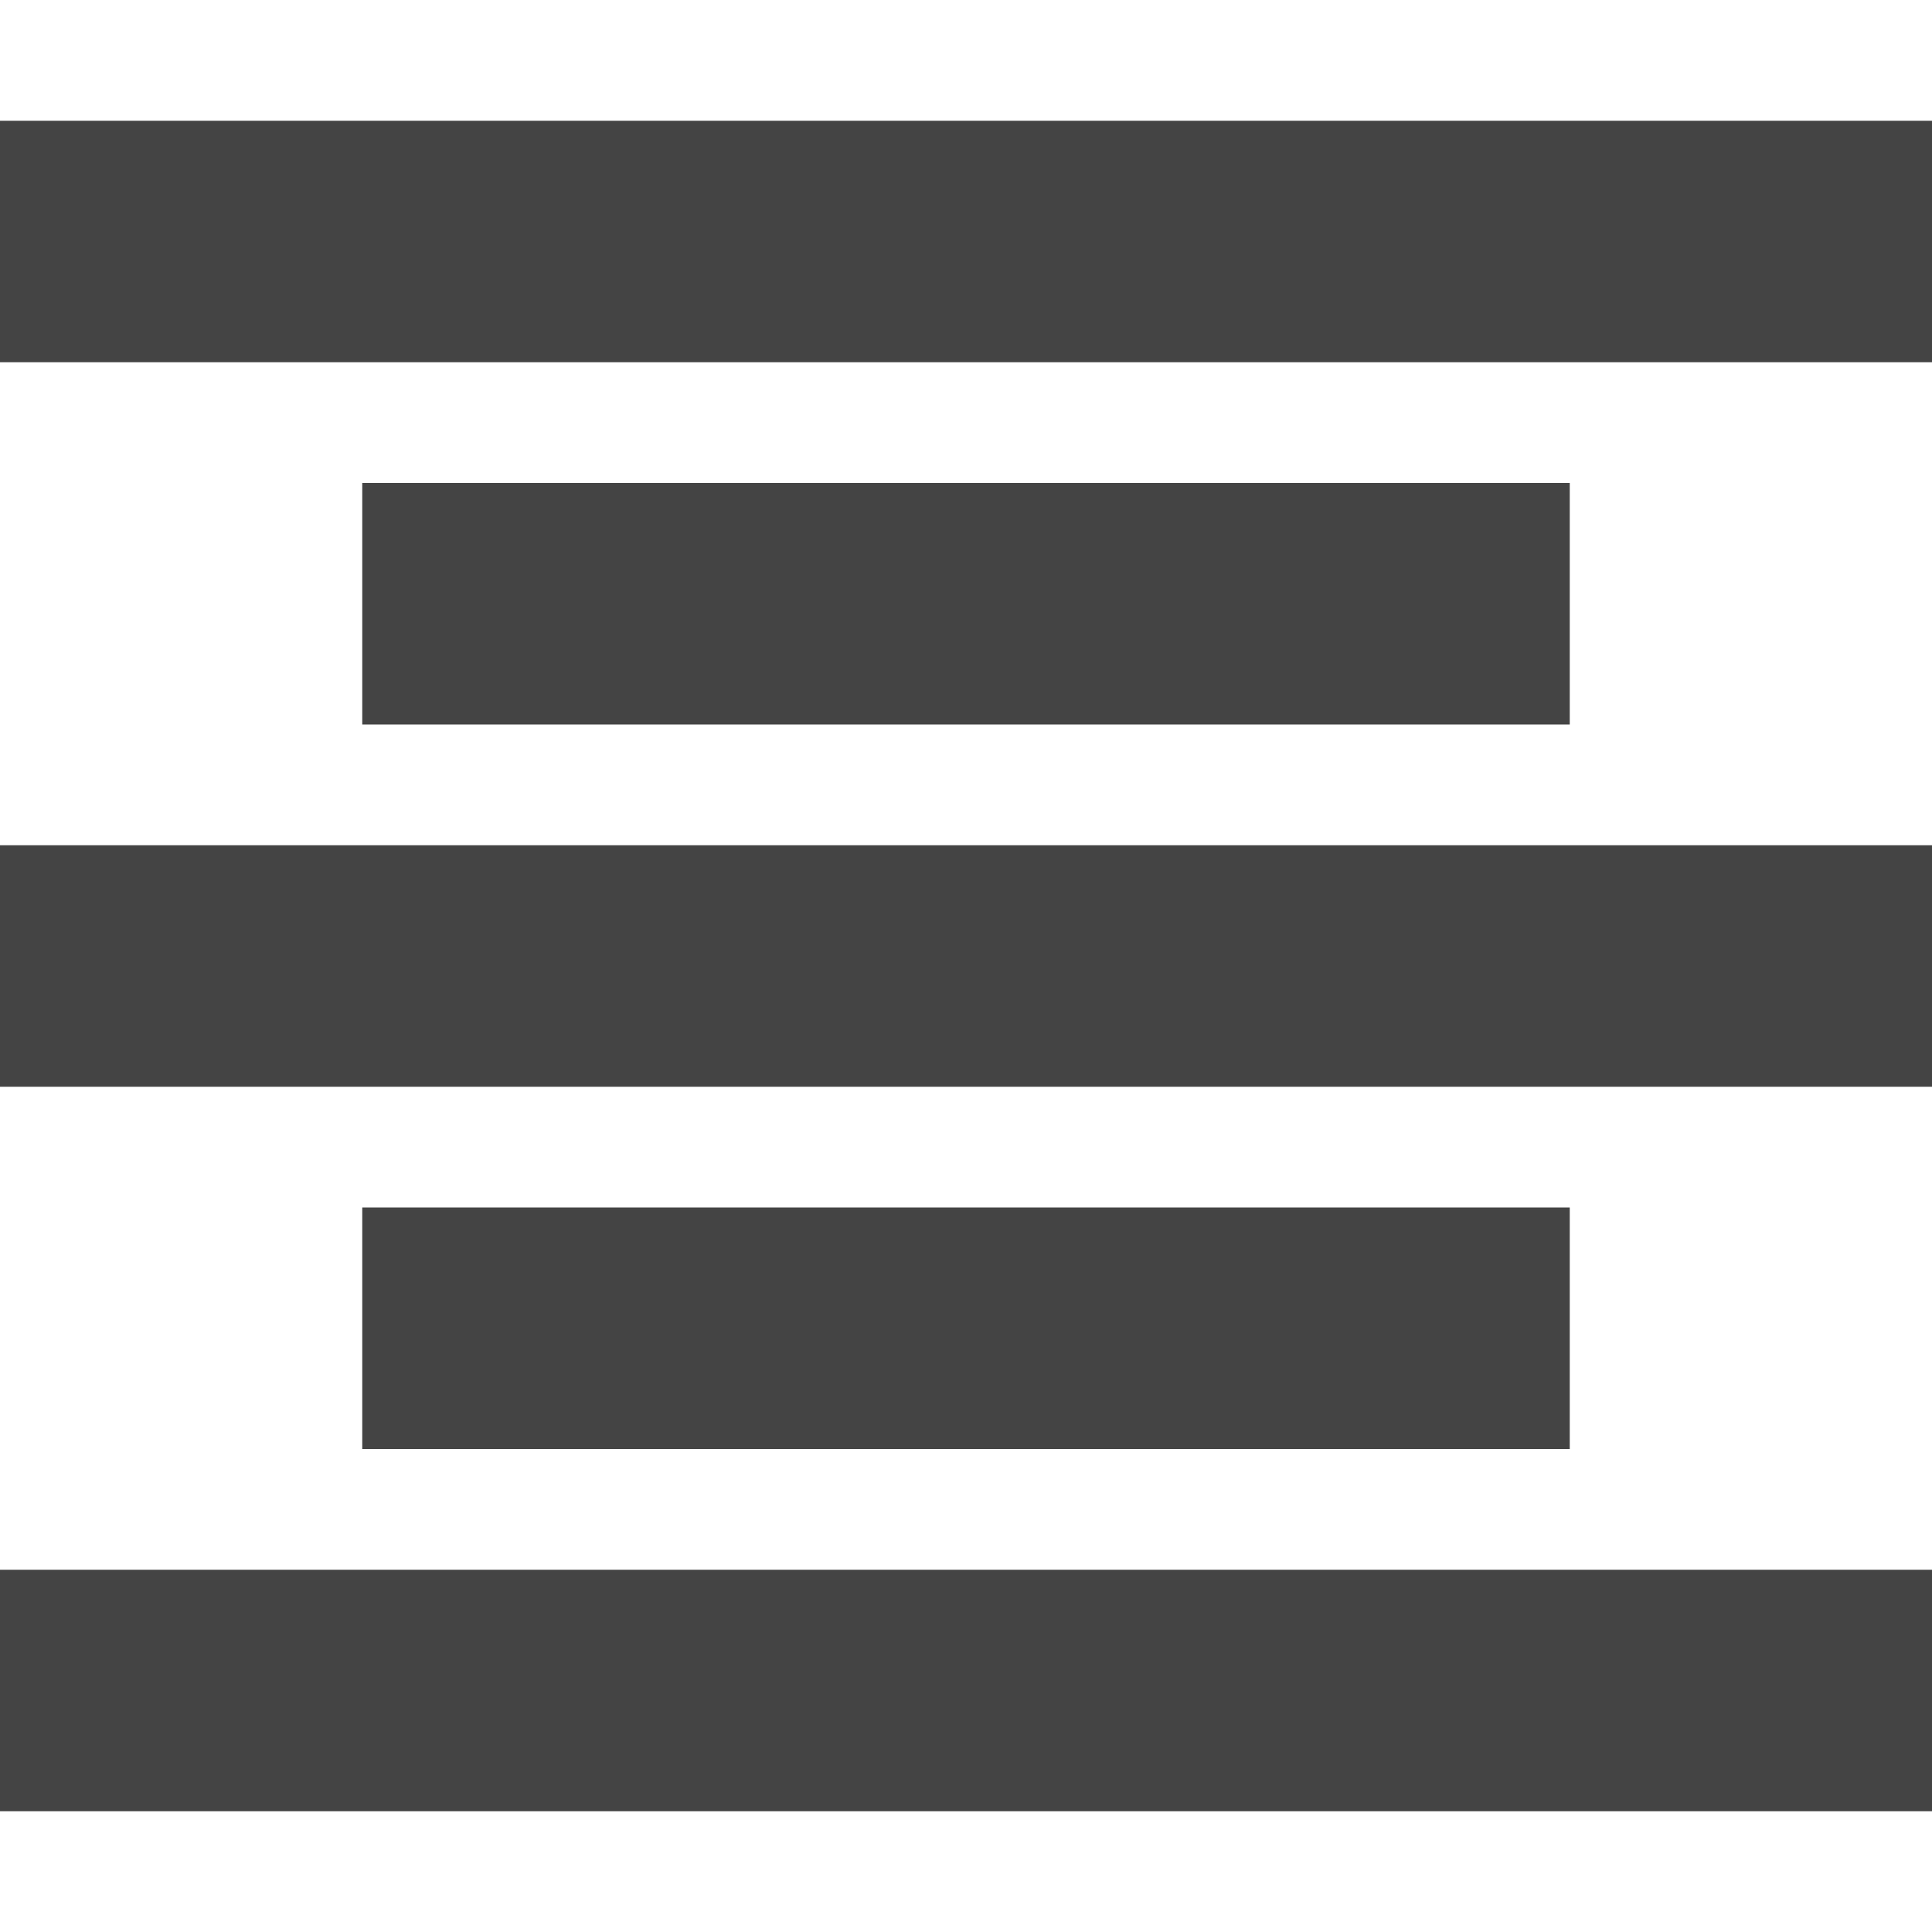
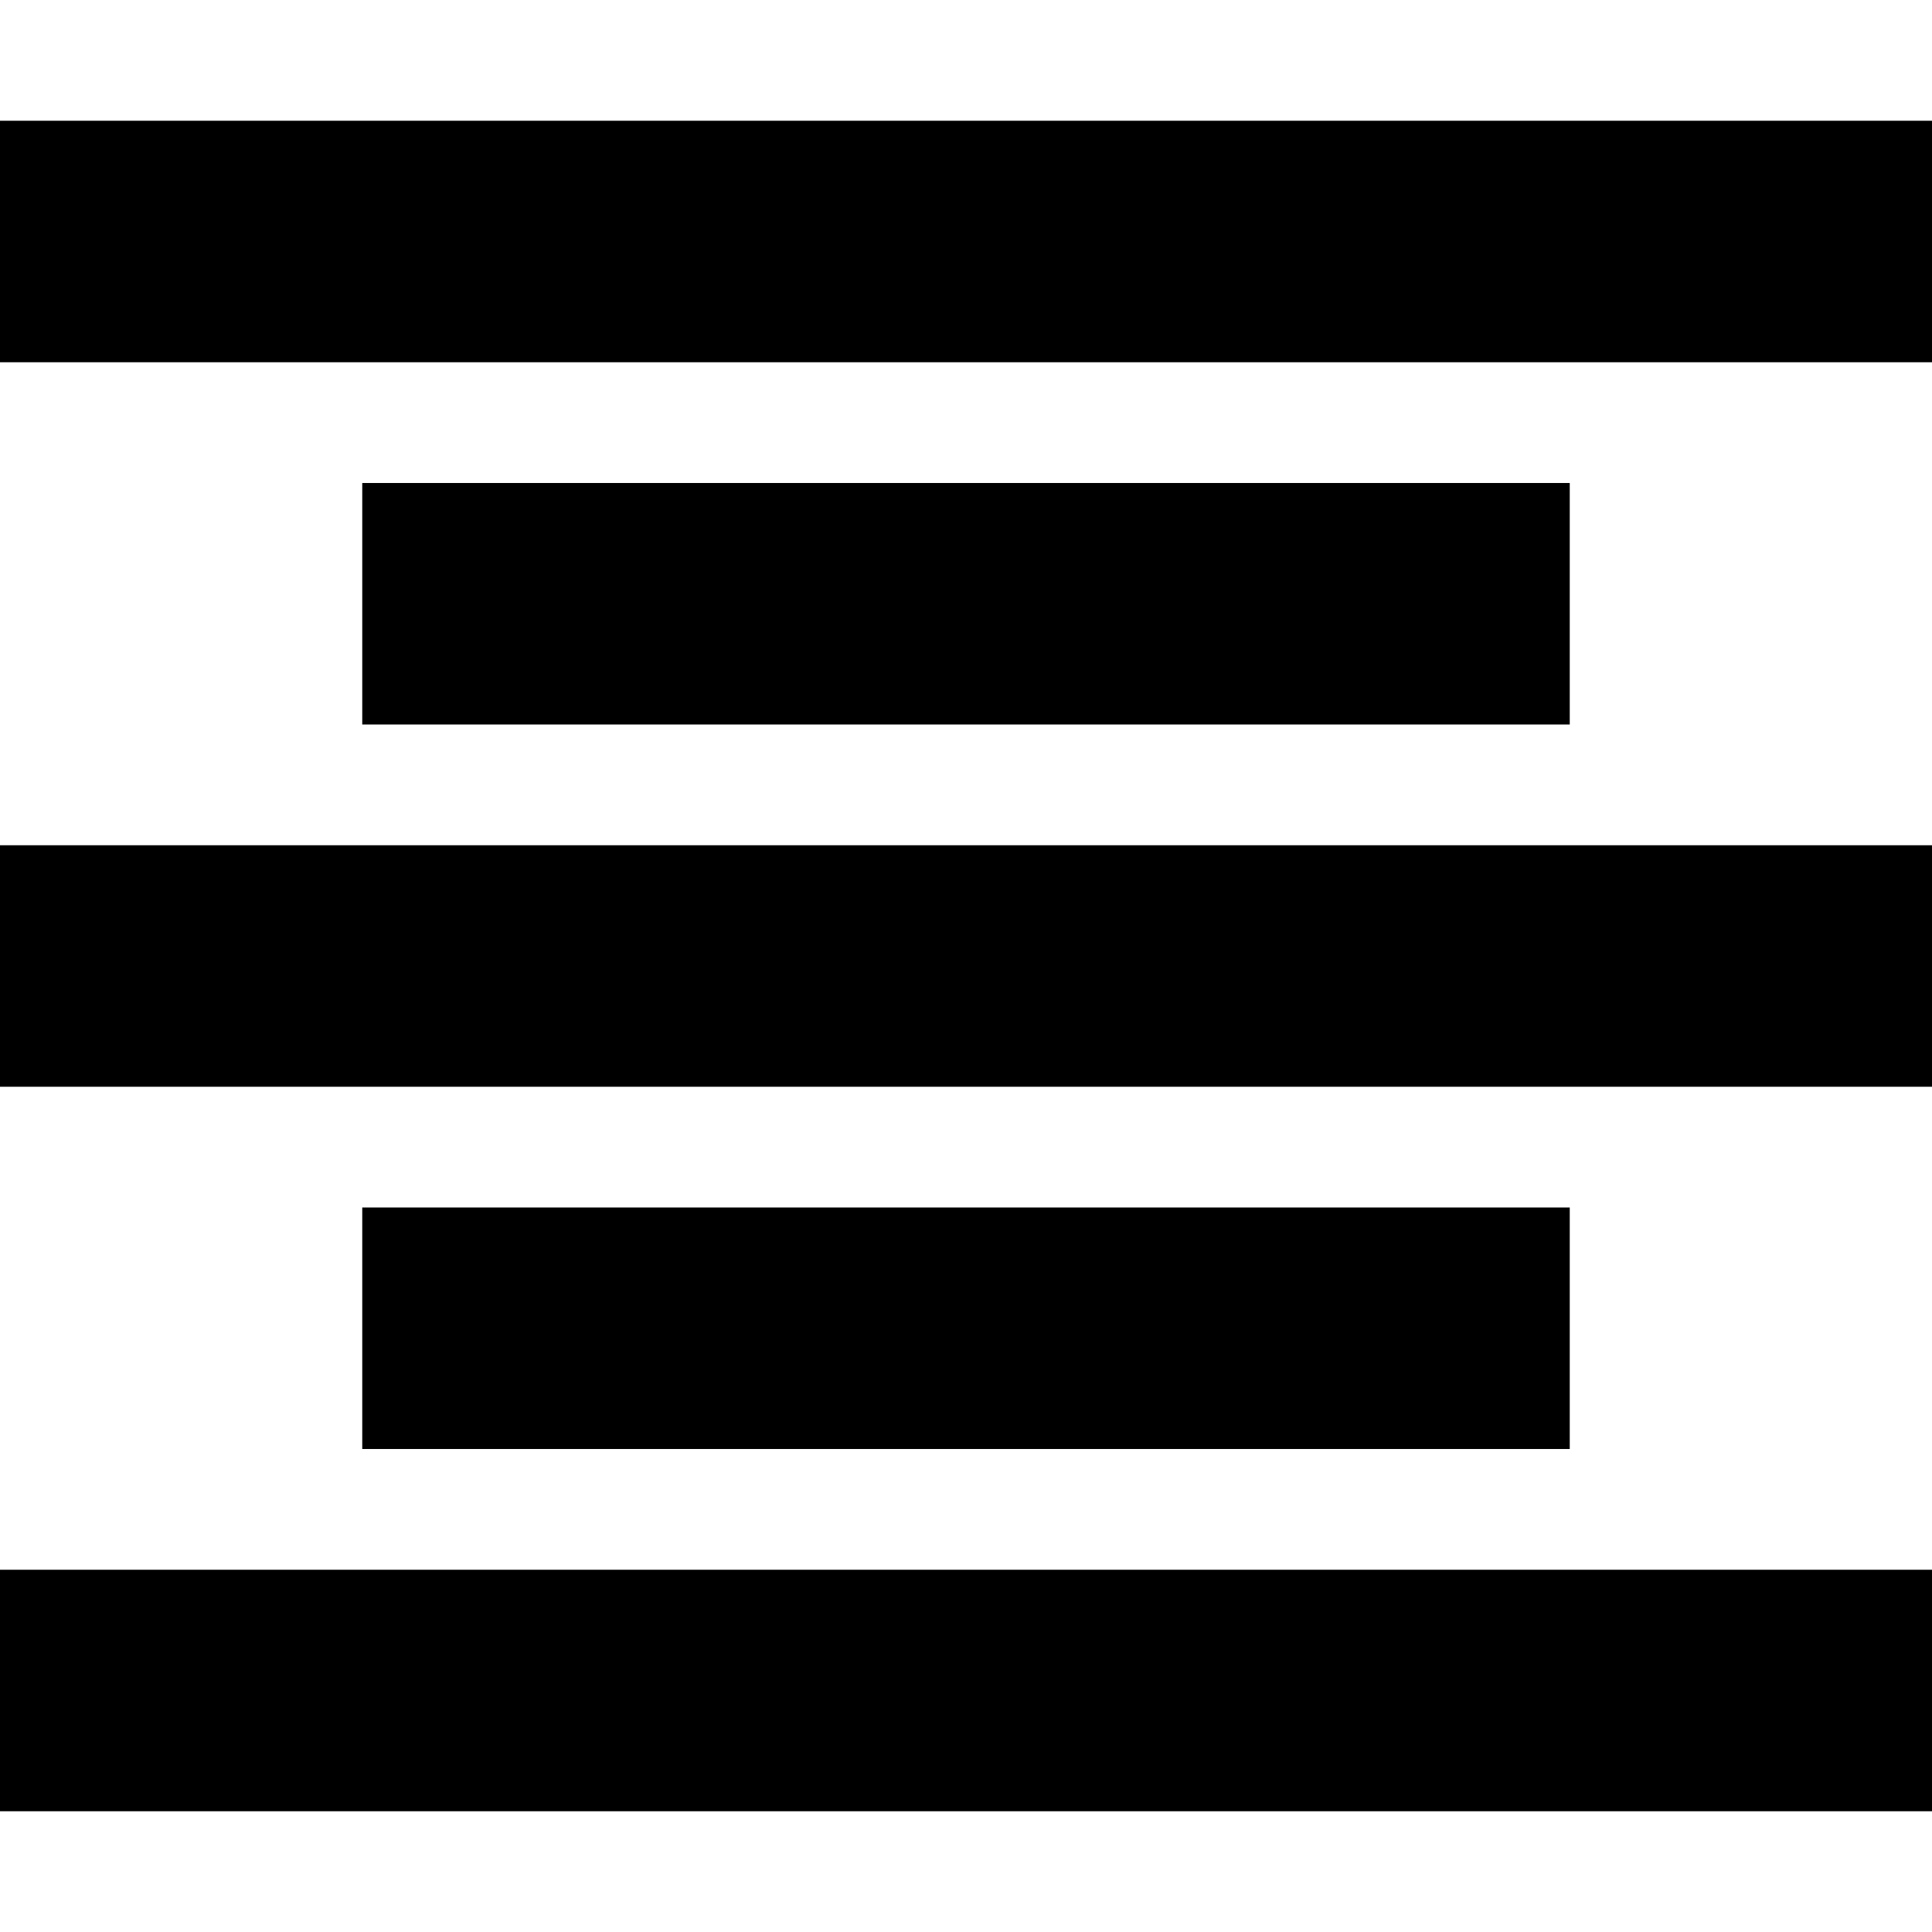
<svg xmlns="http://www.w3.org/2000/svg" width="32" height="32" viewBox="0 0 32 32">
-   <g class="nc-icon-wrapper" fill="#444444">
+   <g class="nc-icon-wrapper" fill="#000000">
    <path d="M0 2h32v4H0V2zm6 6h20v4H6V8zm0 12h20v4H6v-4zm-6-6h32v4H0v-4zm0 12h32v4H0v-4z" />
  </g>
</svg>
